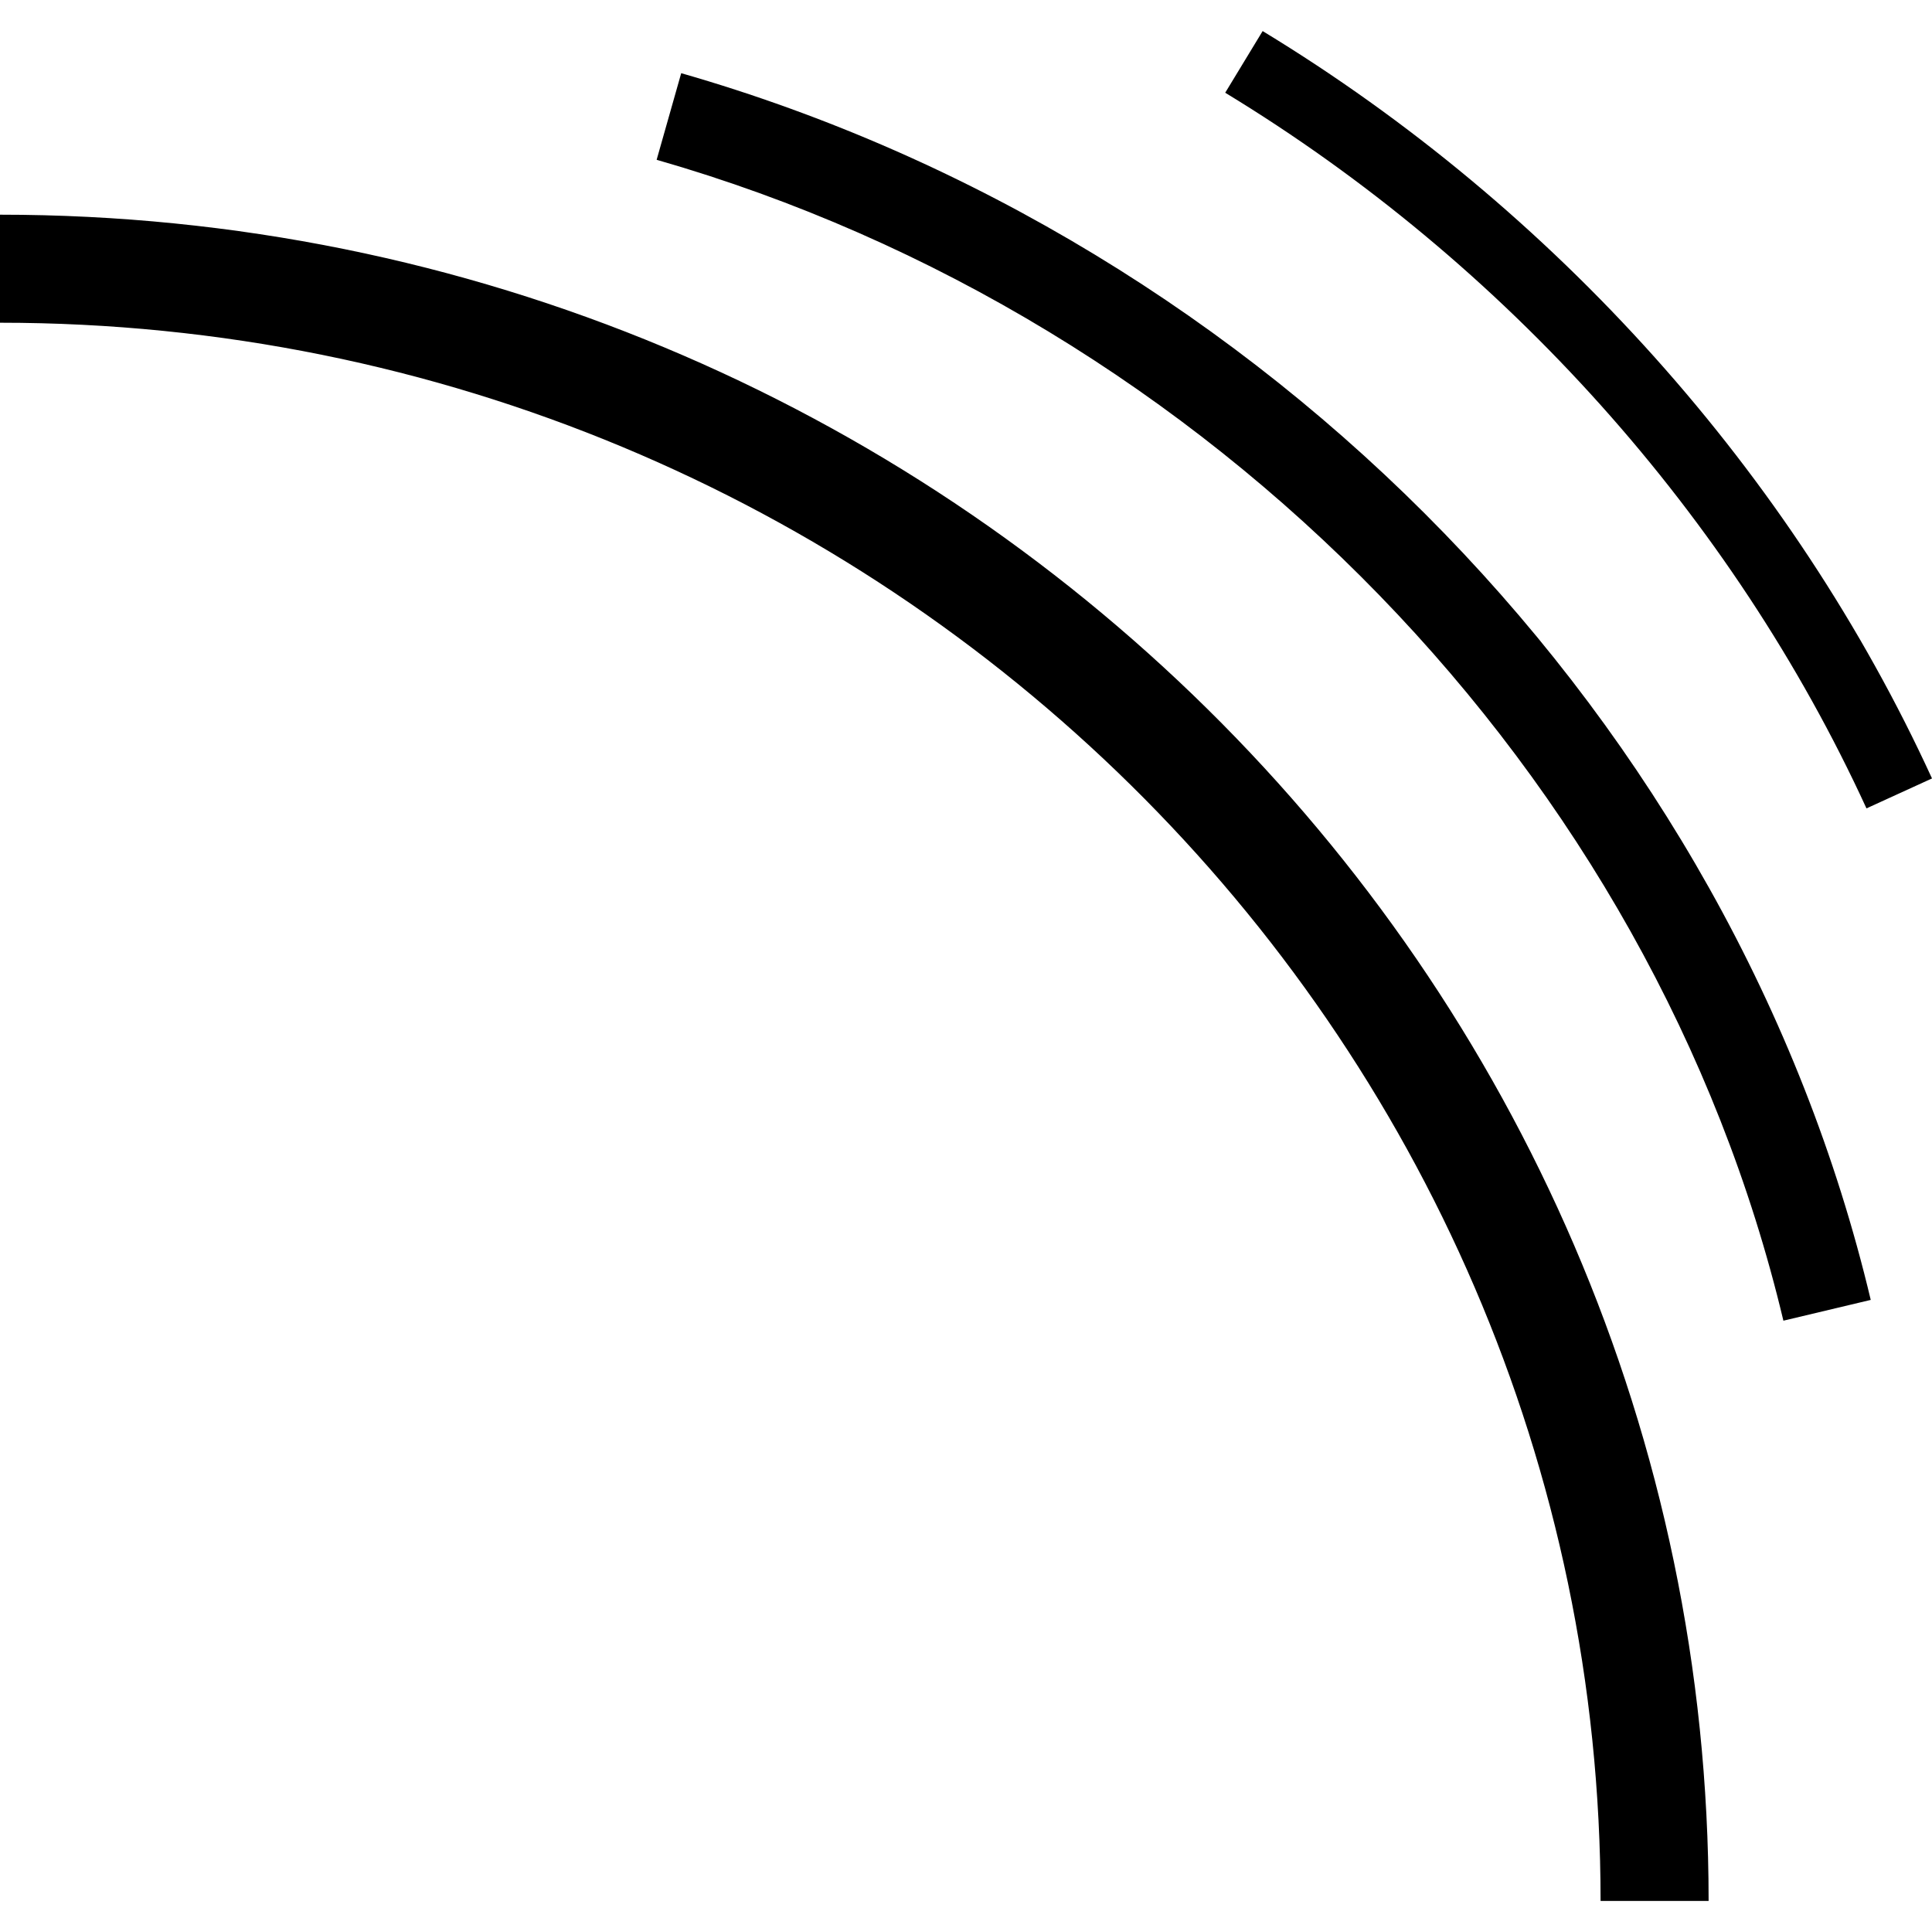
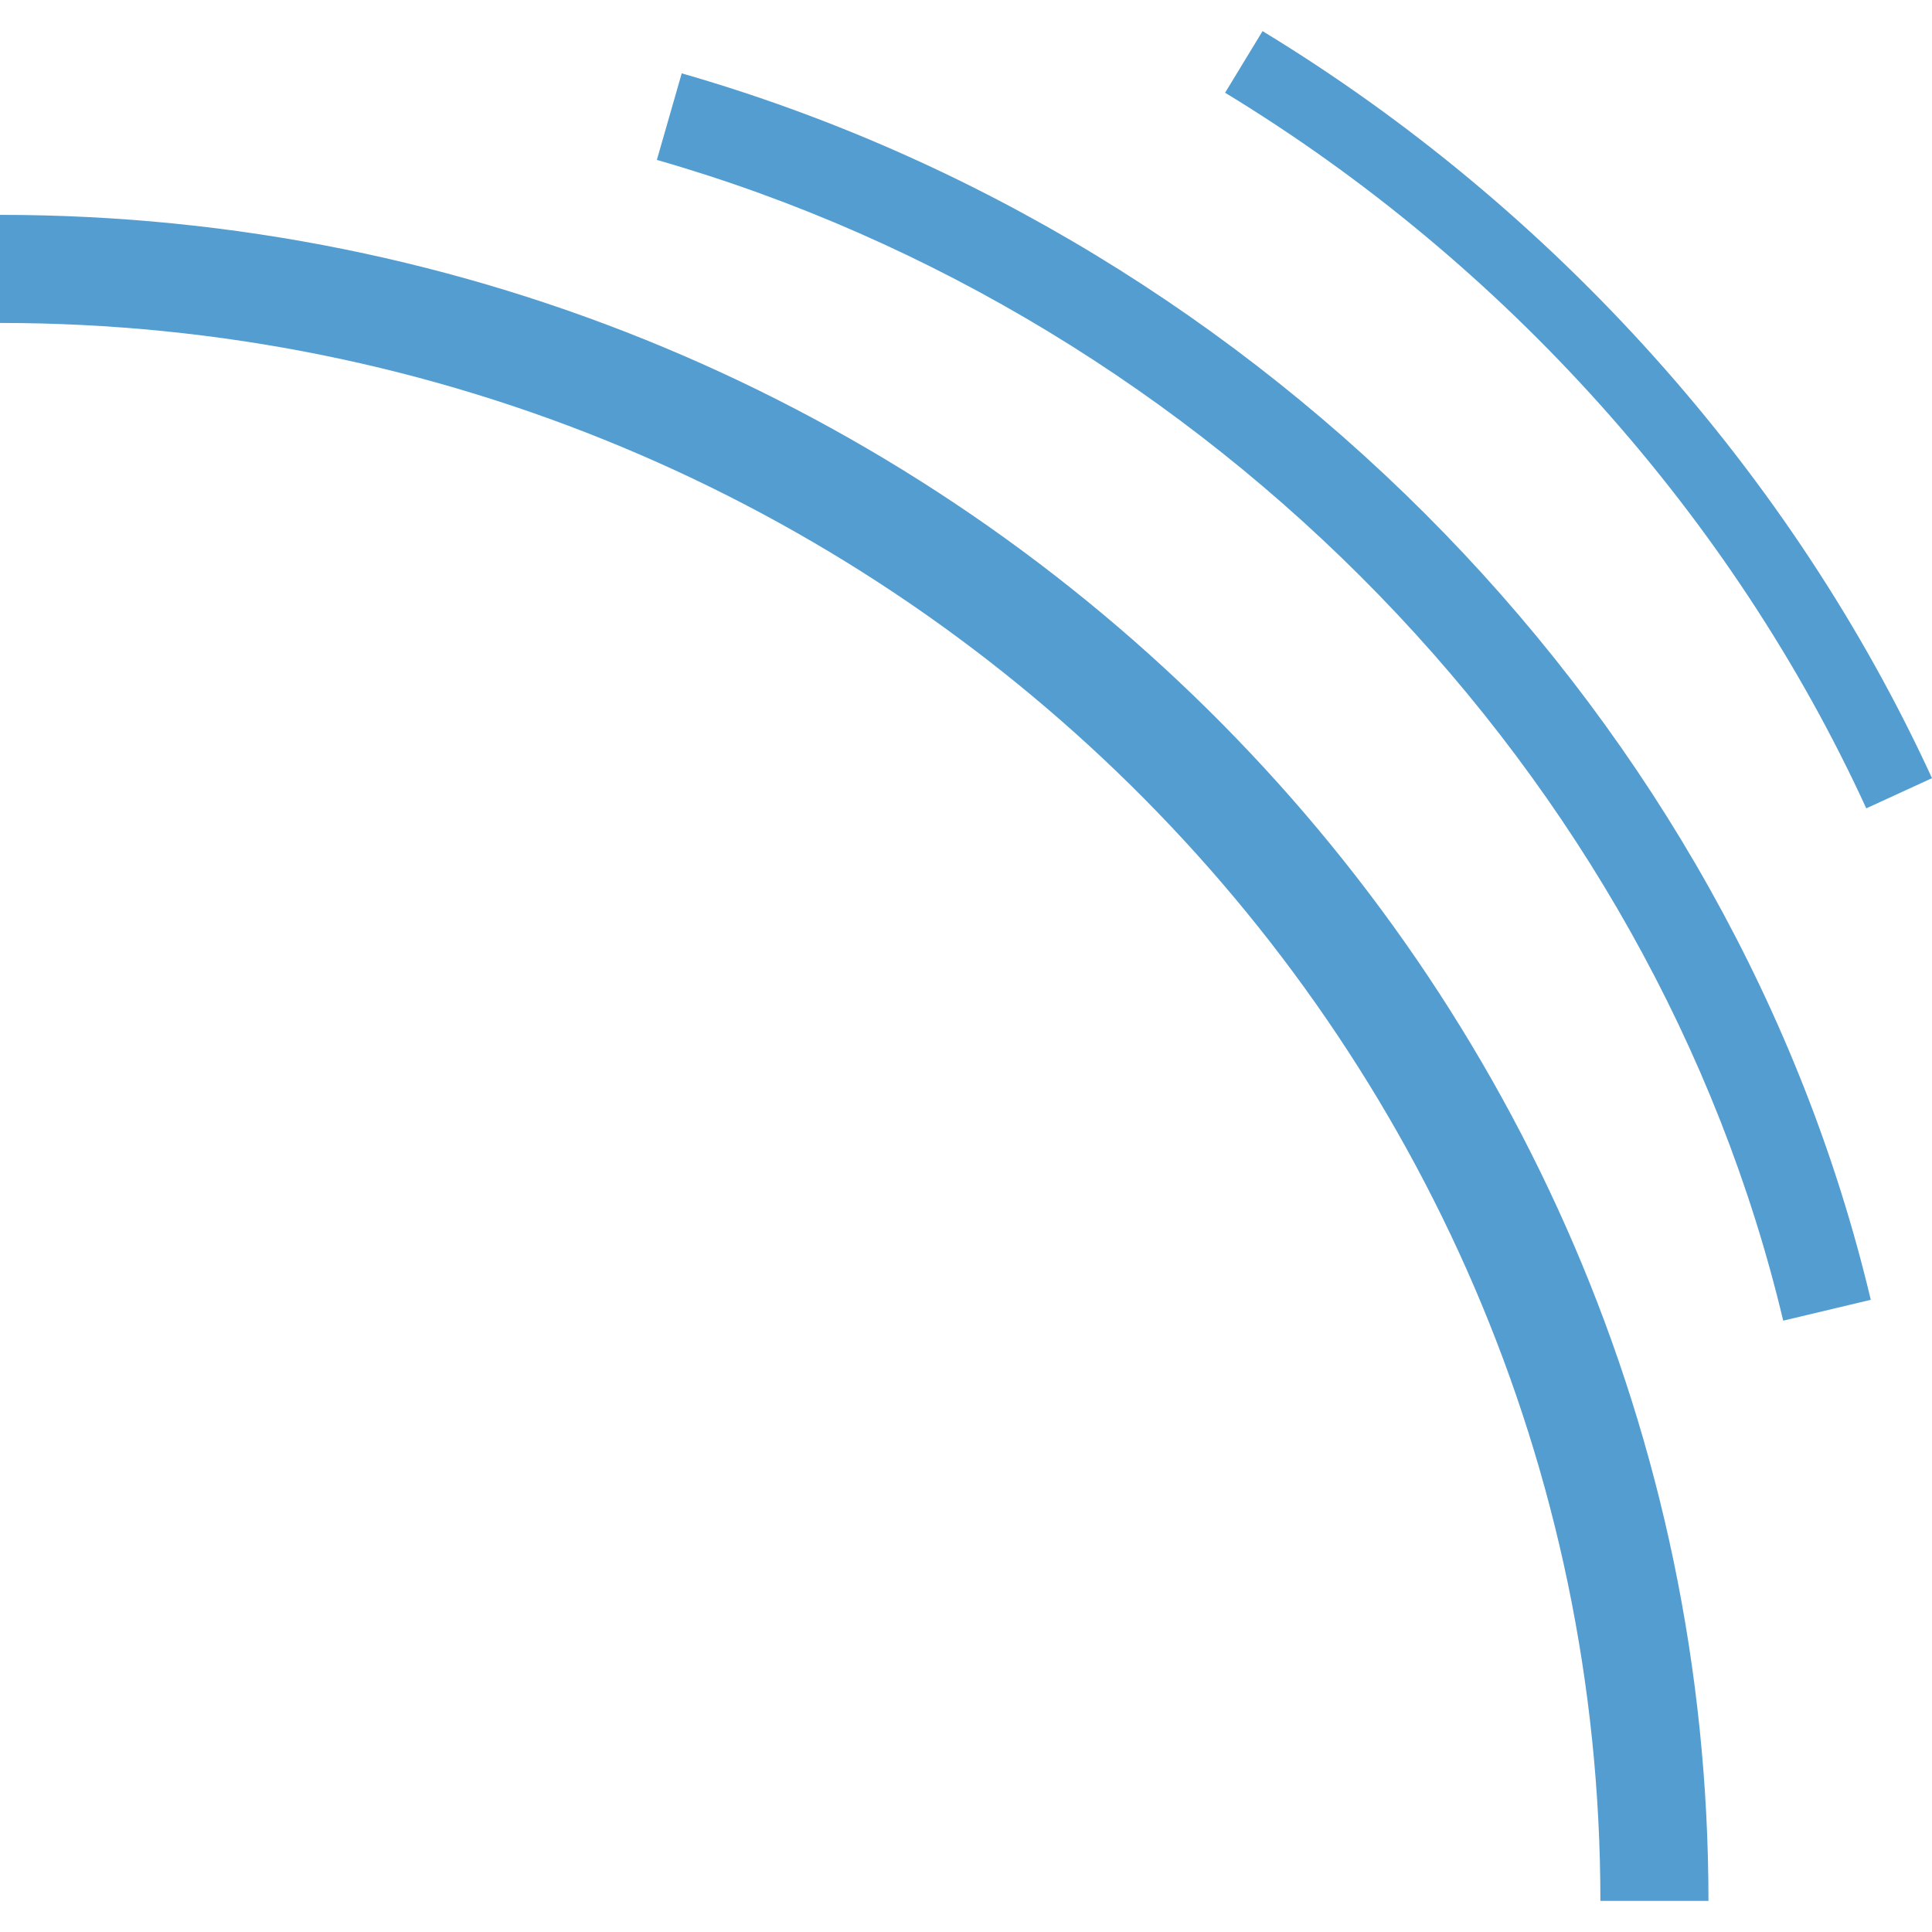
- <svg xmlns="http://www.w3.org/2000/svg" role="img" viewBox="0 0 24 24">
-   <path d="M15.685.386l-.465.766c3.477 2.112 6.305 5.27 7.966 8.89L24 9.67C22.266 5.887 19.313 2.59 15.685.386zM8.462.91l-.305 1.075c6.89 1.976 12.384 7.64 13.997 14.421l1.085-.258C21.535 8.977 15.735 2.997 8.462.909zM0 2.667v1.342c10.963 0 19.883 8.795 19.883 19.605h1.342c0-11.55-9.522-20.947-21.225-20.947z" />
+ <svg xmlns="http://www.w3.org/2000/svg" viewBox="0 0 128 128">
+   <path fill="#549dd0" d="M113.19 125.938h-7.16C106.03 68.293 58.464 21.396 0 21.396v-7.161c62.416 0 113.19 50.106 113.19 111.703Zm4.952-38.441c-8.598-36.151-37.898-66.362-74.623-76.903l1.647-5.735c38.763 11.133 69.702 43.027 78.778 81.257Zm5.504-33.942c-8.854-19.309-23.944-36.146-42.48-47.411l2.482-4.082C102.992 13.819 118.74 31.399 128 51.556Zm0 0" />
</svg>
